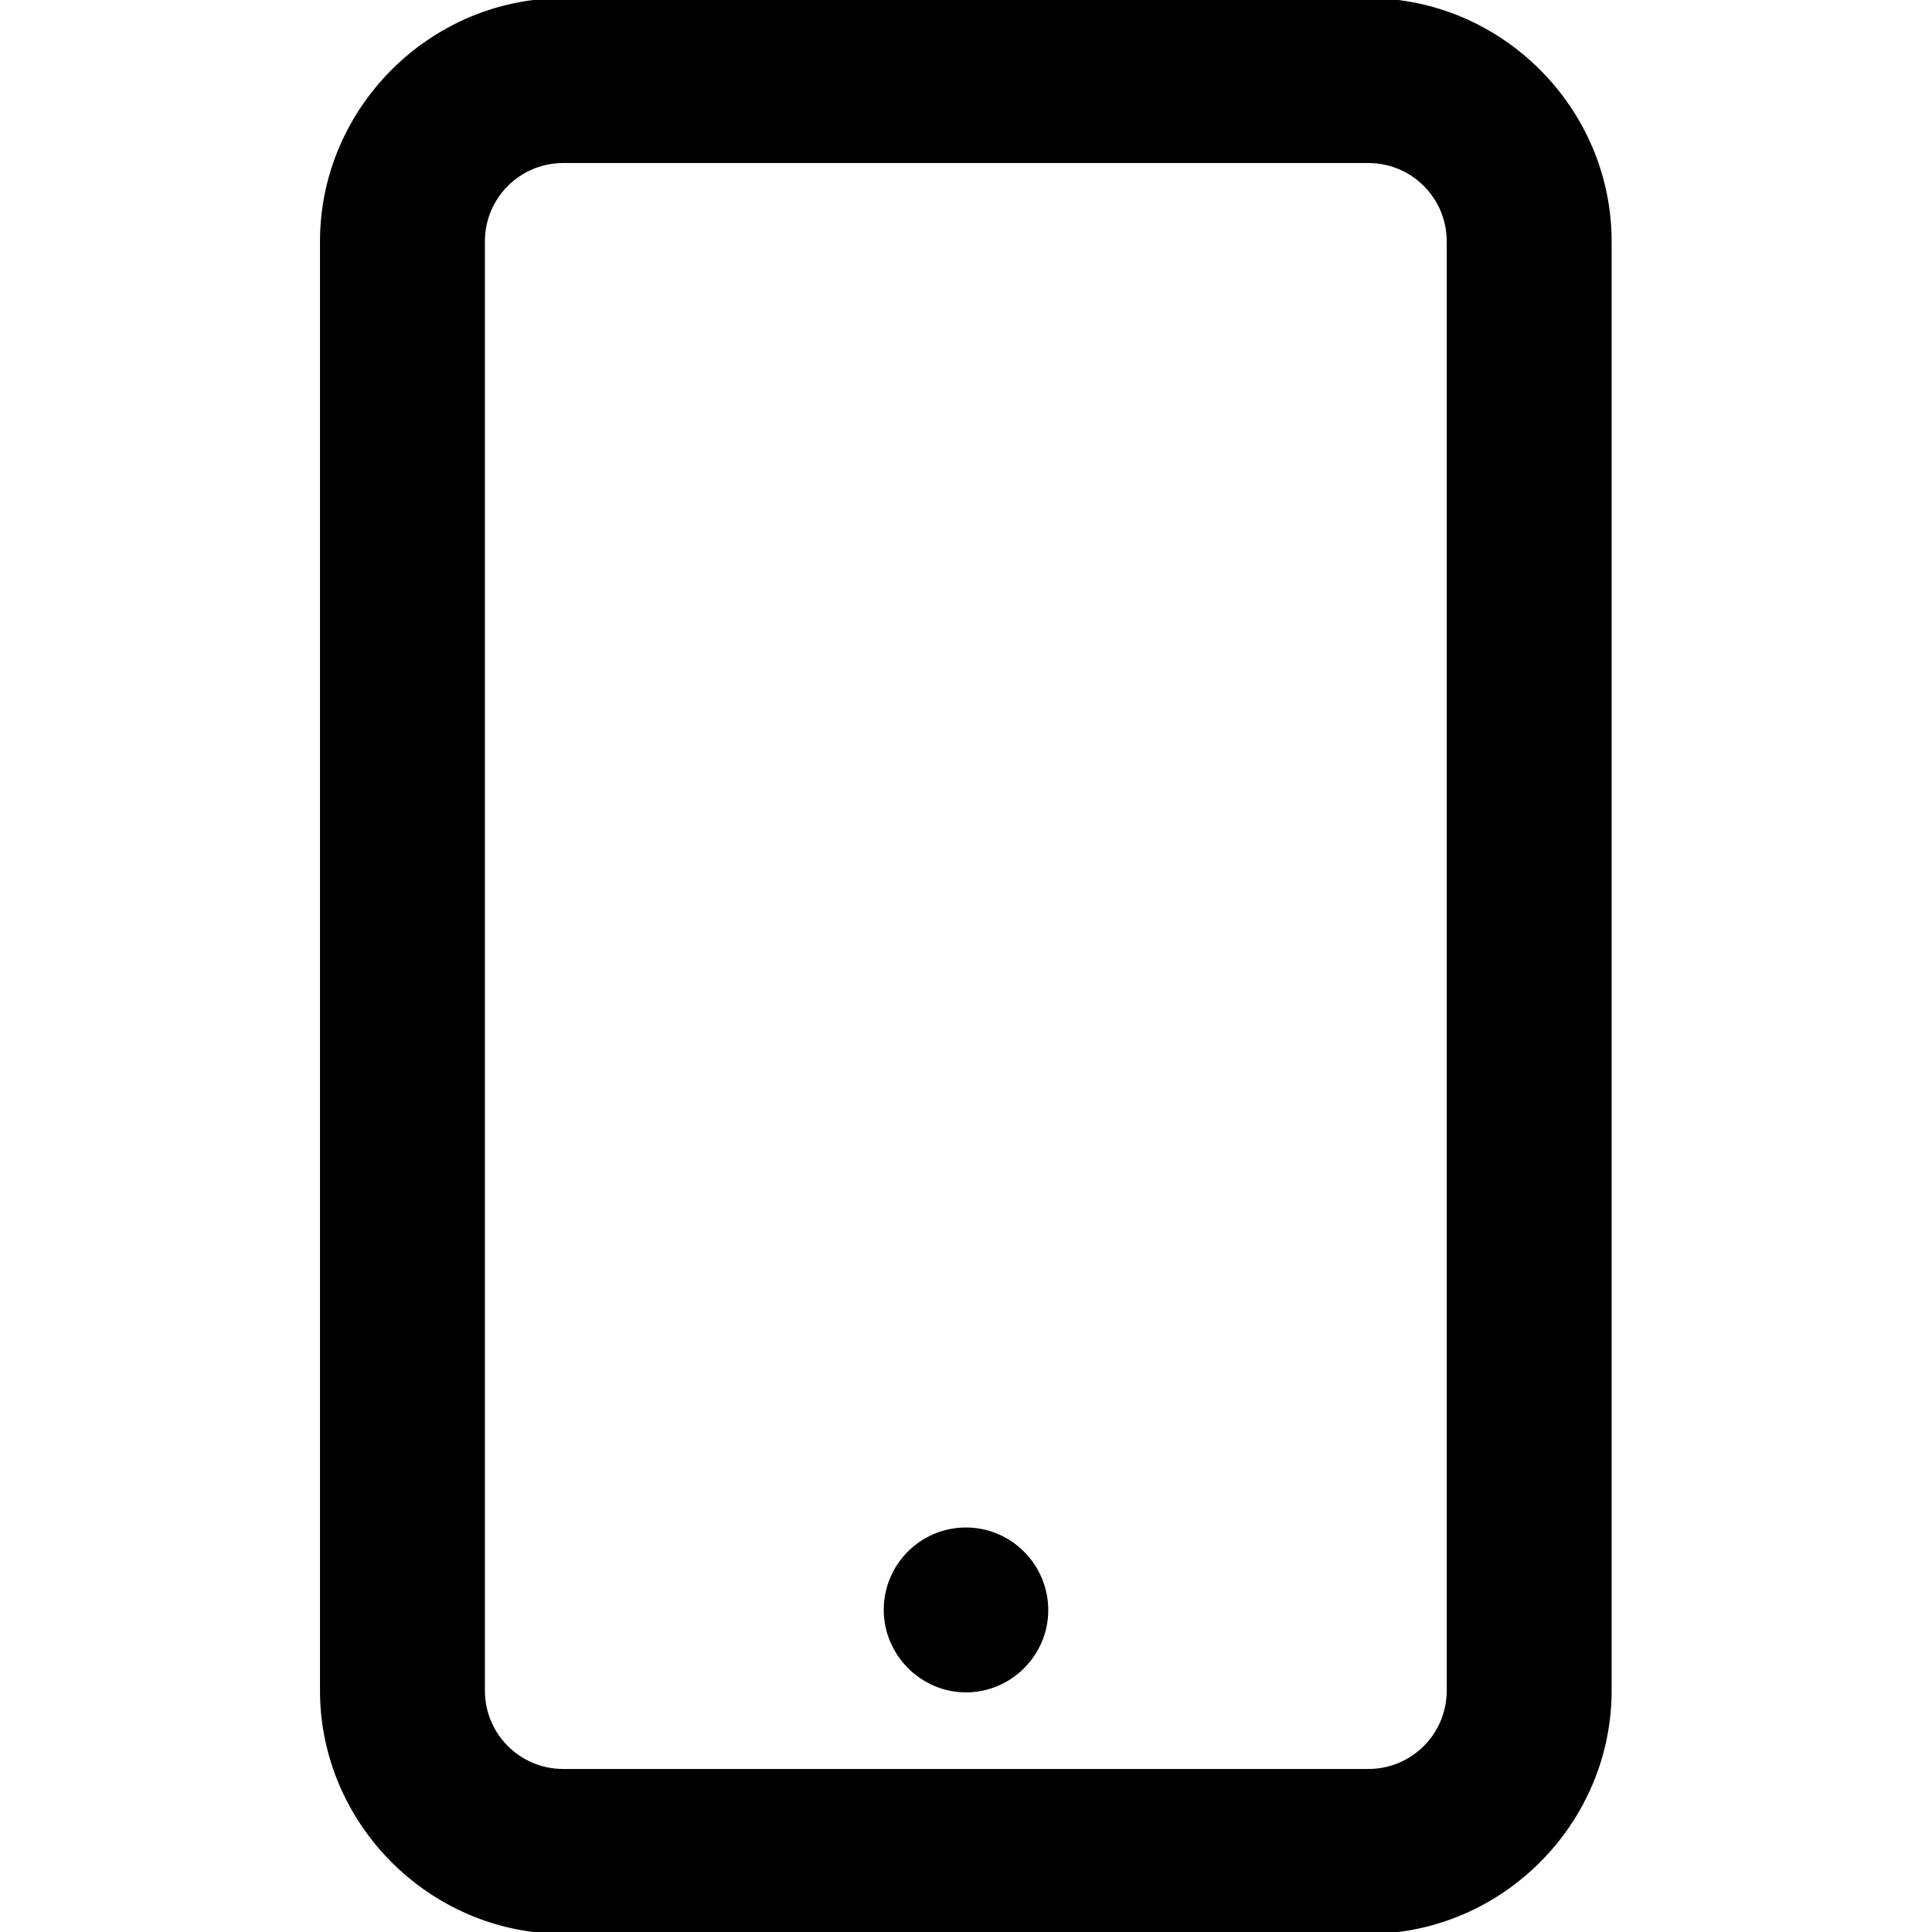
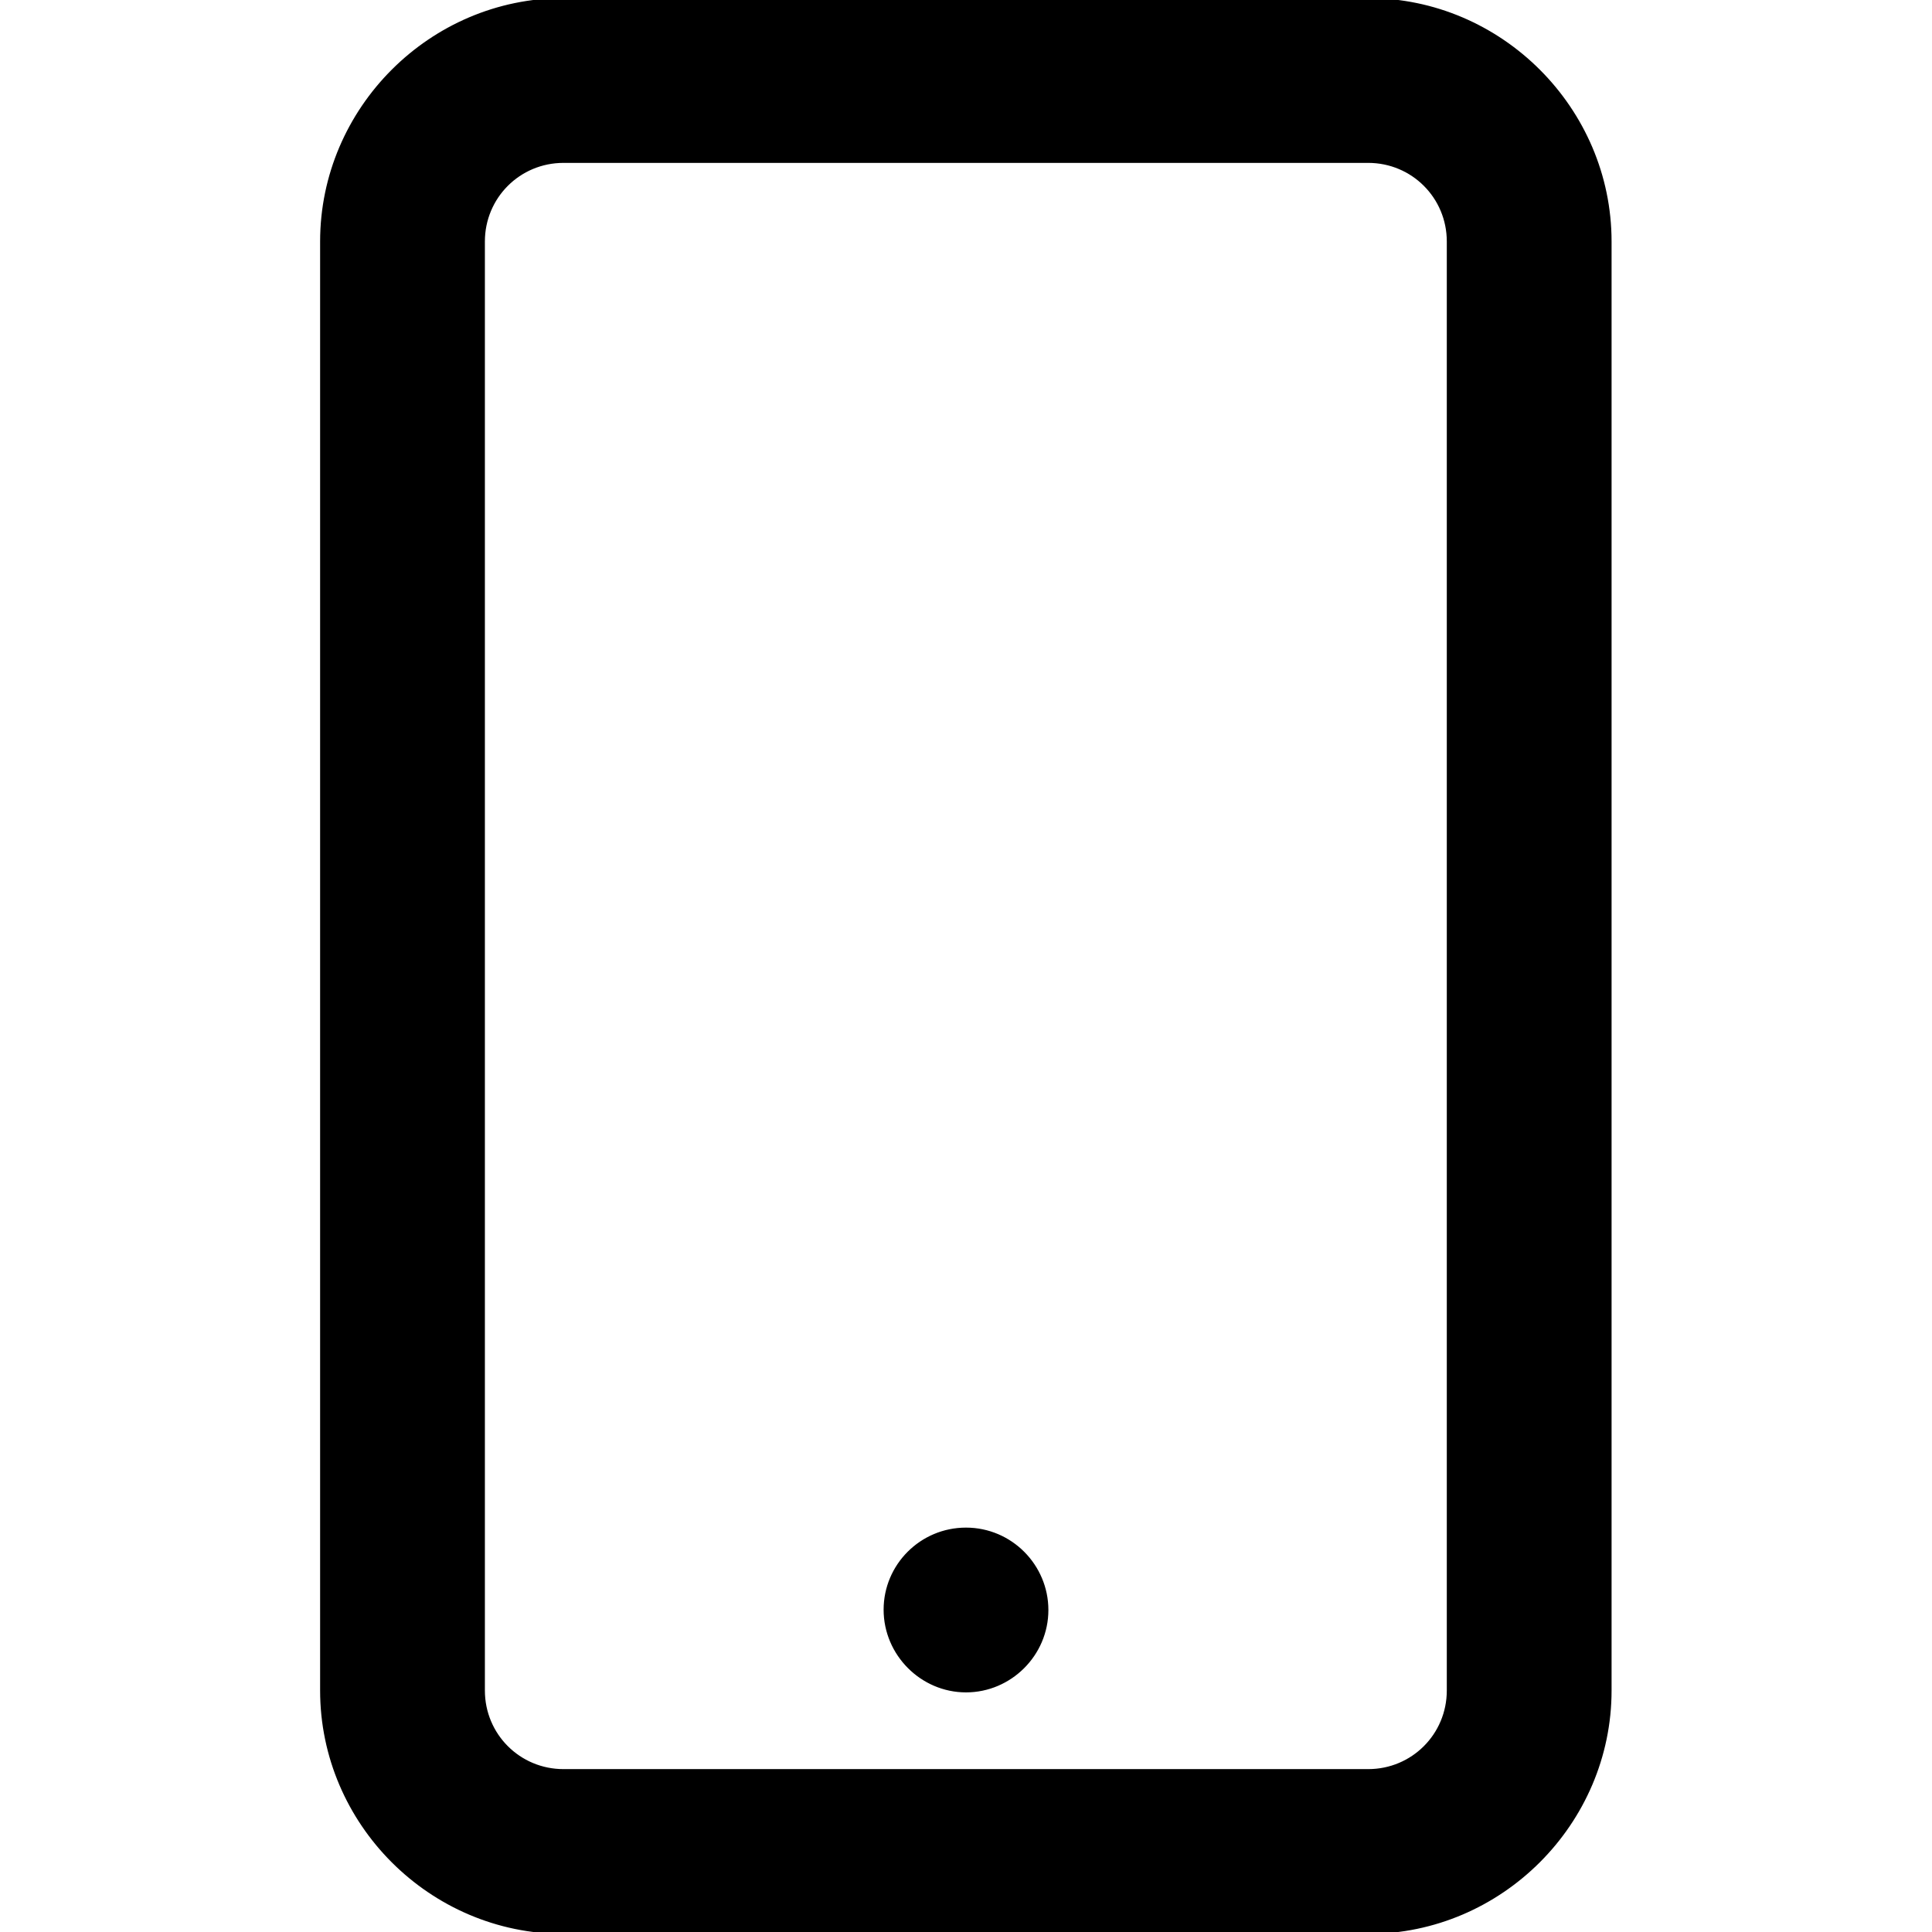
- <svg xmlns="http://www.w3.org/2000/svg" version="1.1" id="Layer_1" x="0px" y="0px" viewBox="0 0 512 512" style="enable-background:new 0 0 512 512;" xml:space="preserve">
-   <path d="M149.3,0c-35.1,0-64,28.9-64,64v384c0,35.1,28.9,64,64,64h213.3c35.1,0,64-28.9,64-64V64c0-35.1-28.9-64-64-64H149.3z    M149.3,42.7h213.3c11.8,0,21.3,9.5,21.3,21.3v384c0,11.8-9.5,21.3-21.3,21.3H149.3c-11.8,0-21.3-9.5-21.3-21.3V64   C128,52.2,137.5,42.7,149.3,42.7z M256,405.3c-11.8,0-21.3,9.6-21.3,21.3S244.3,448,256,448s21.3-9.6,21.3-21.3   S267.8,405.3,256,405.3z" stroke="currentColor" />
+ <svg xmlns="http://www.w3.org/2000/svg" width="24" height="24" viewBox="0 0 24 24">
+   <path fill-rule="nonzero" fill="rgb(0%, 0%, 0%)" fill-opacity="1" stroke-width="1" stroke-linecap="butt" stroke-linejoin="miter" stroke="rgb(0%, 0%, 0%)" stroke-opacity="1" stroke-miterlimit="4" d="M 149.333 0 C 114.167 0 85.333 28.917 85.333 64 L 85.333 448 C 85.333 483.083 114.167 512 149.333 512 L 362.583 512 C 397.667 512 426.583 483.083 426.583 448 L 426.583 64 C 426.583 28.917 397.667 0 362.583 0 Z M 149.333 42.667 L 362.583 42.667 C 374.417 42.667 383.917 52.167 383.917 64 L 383.917 448 C 383.917 459.833 374.417 469.333 362.583 469.333 L 149.333 469.333 C 137.5 469.333 128 459.833 128 448 L 128 64 C 128 52.167 137.5 42.667 149.333 42.667 Z M 256 405.333 C 244.167 405.333 234.667 414.917 234.667 426.583 C 234.667 438.333 244.333 448 256 448 C 267.667 448 277.333 438.417 277.333 426.667 C 277.333 415 267.833 405.333 256 405.333 Z M 256 405.333 " transform="matrix(0.046875, 0, 0, 0.046875, 0, 0)" />
</svg>
